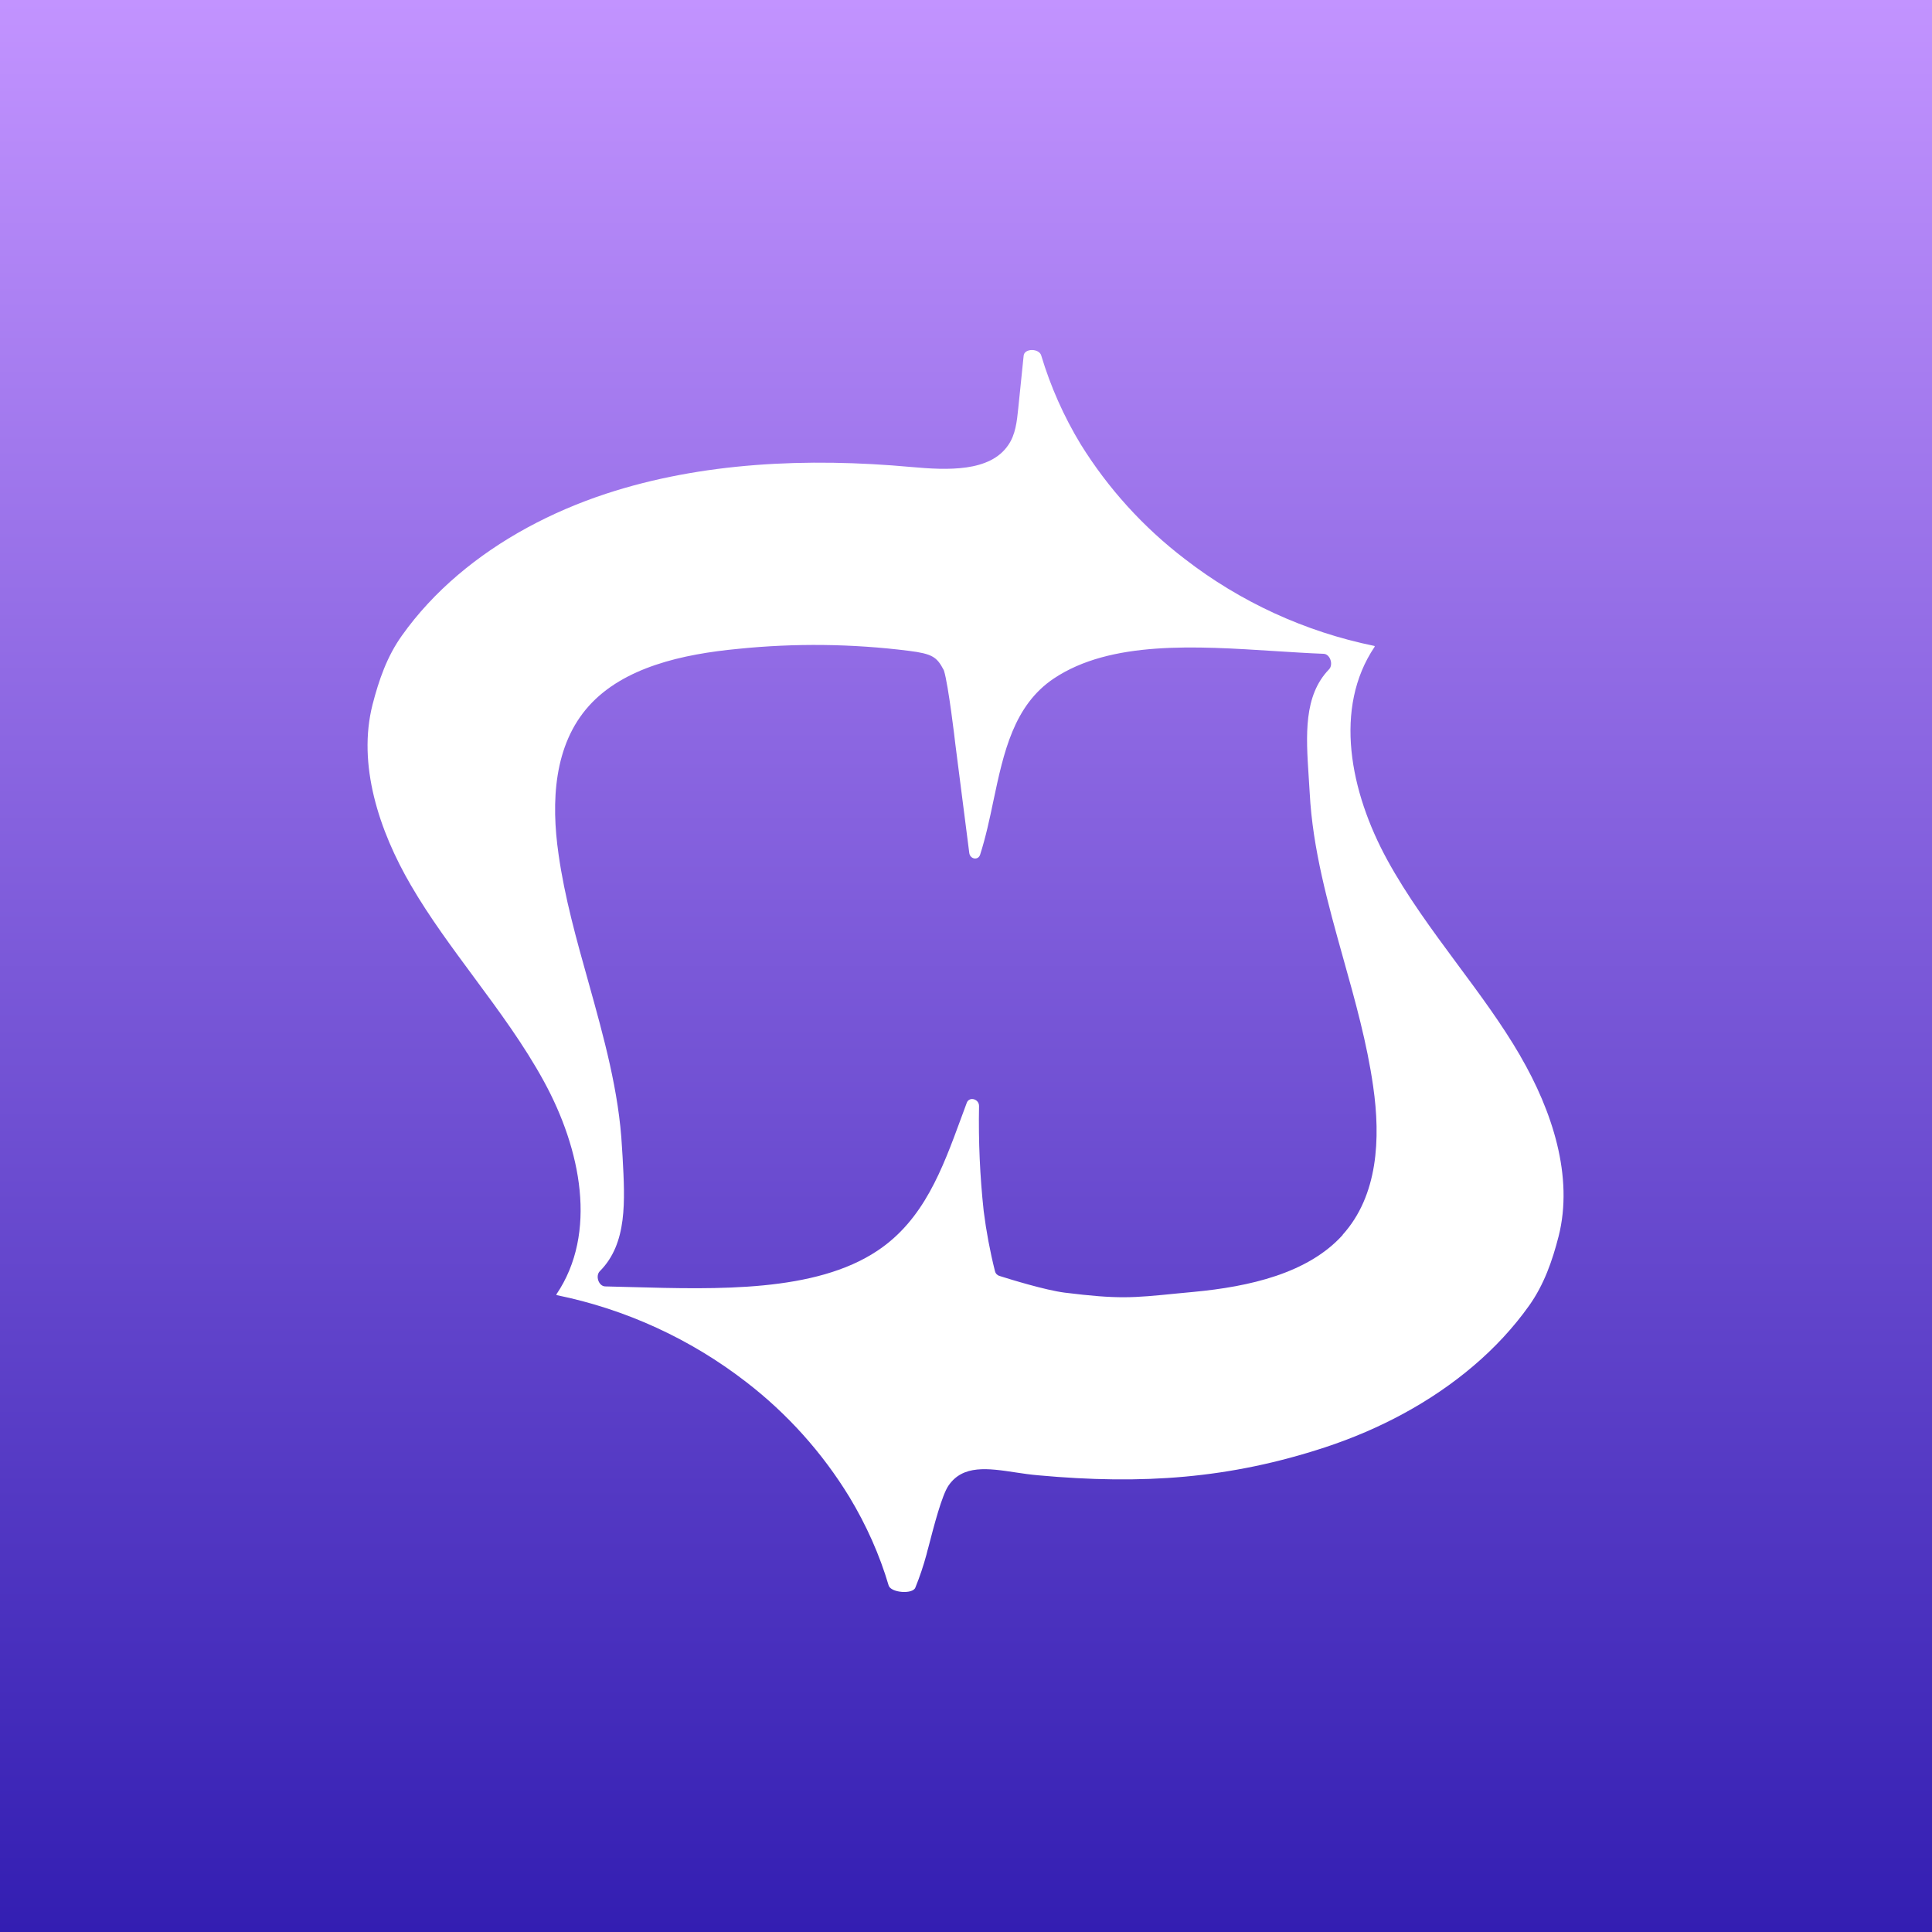
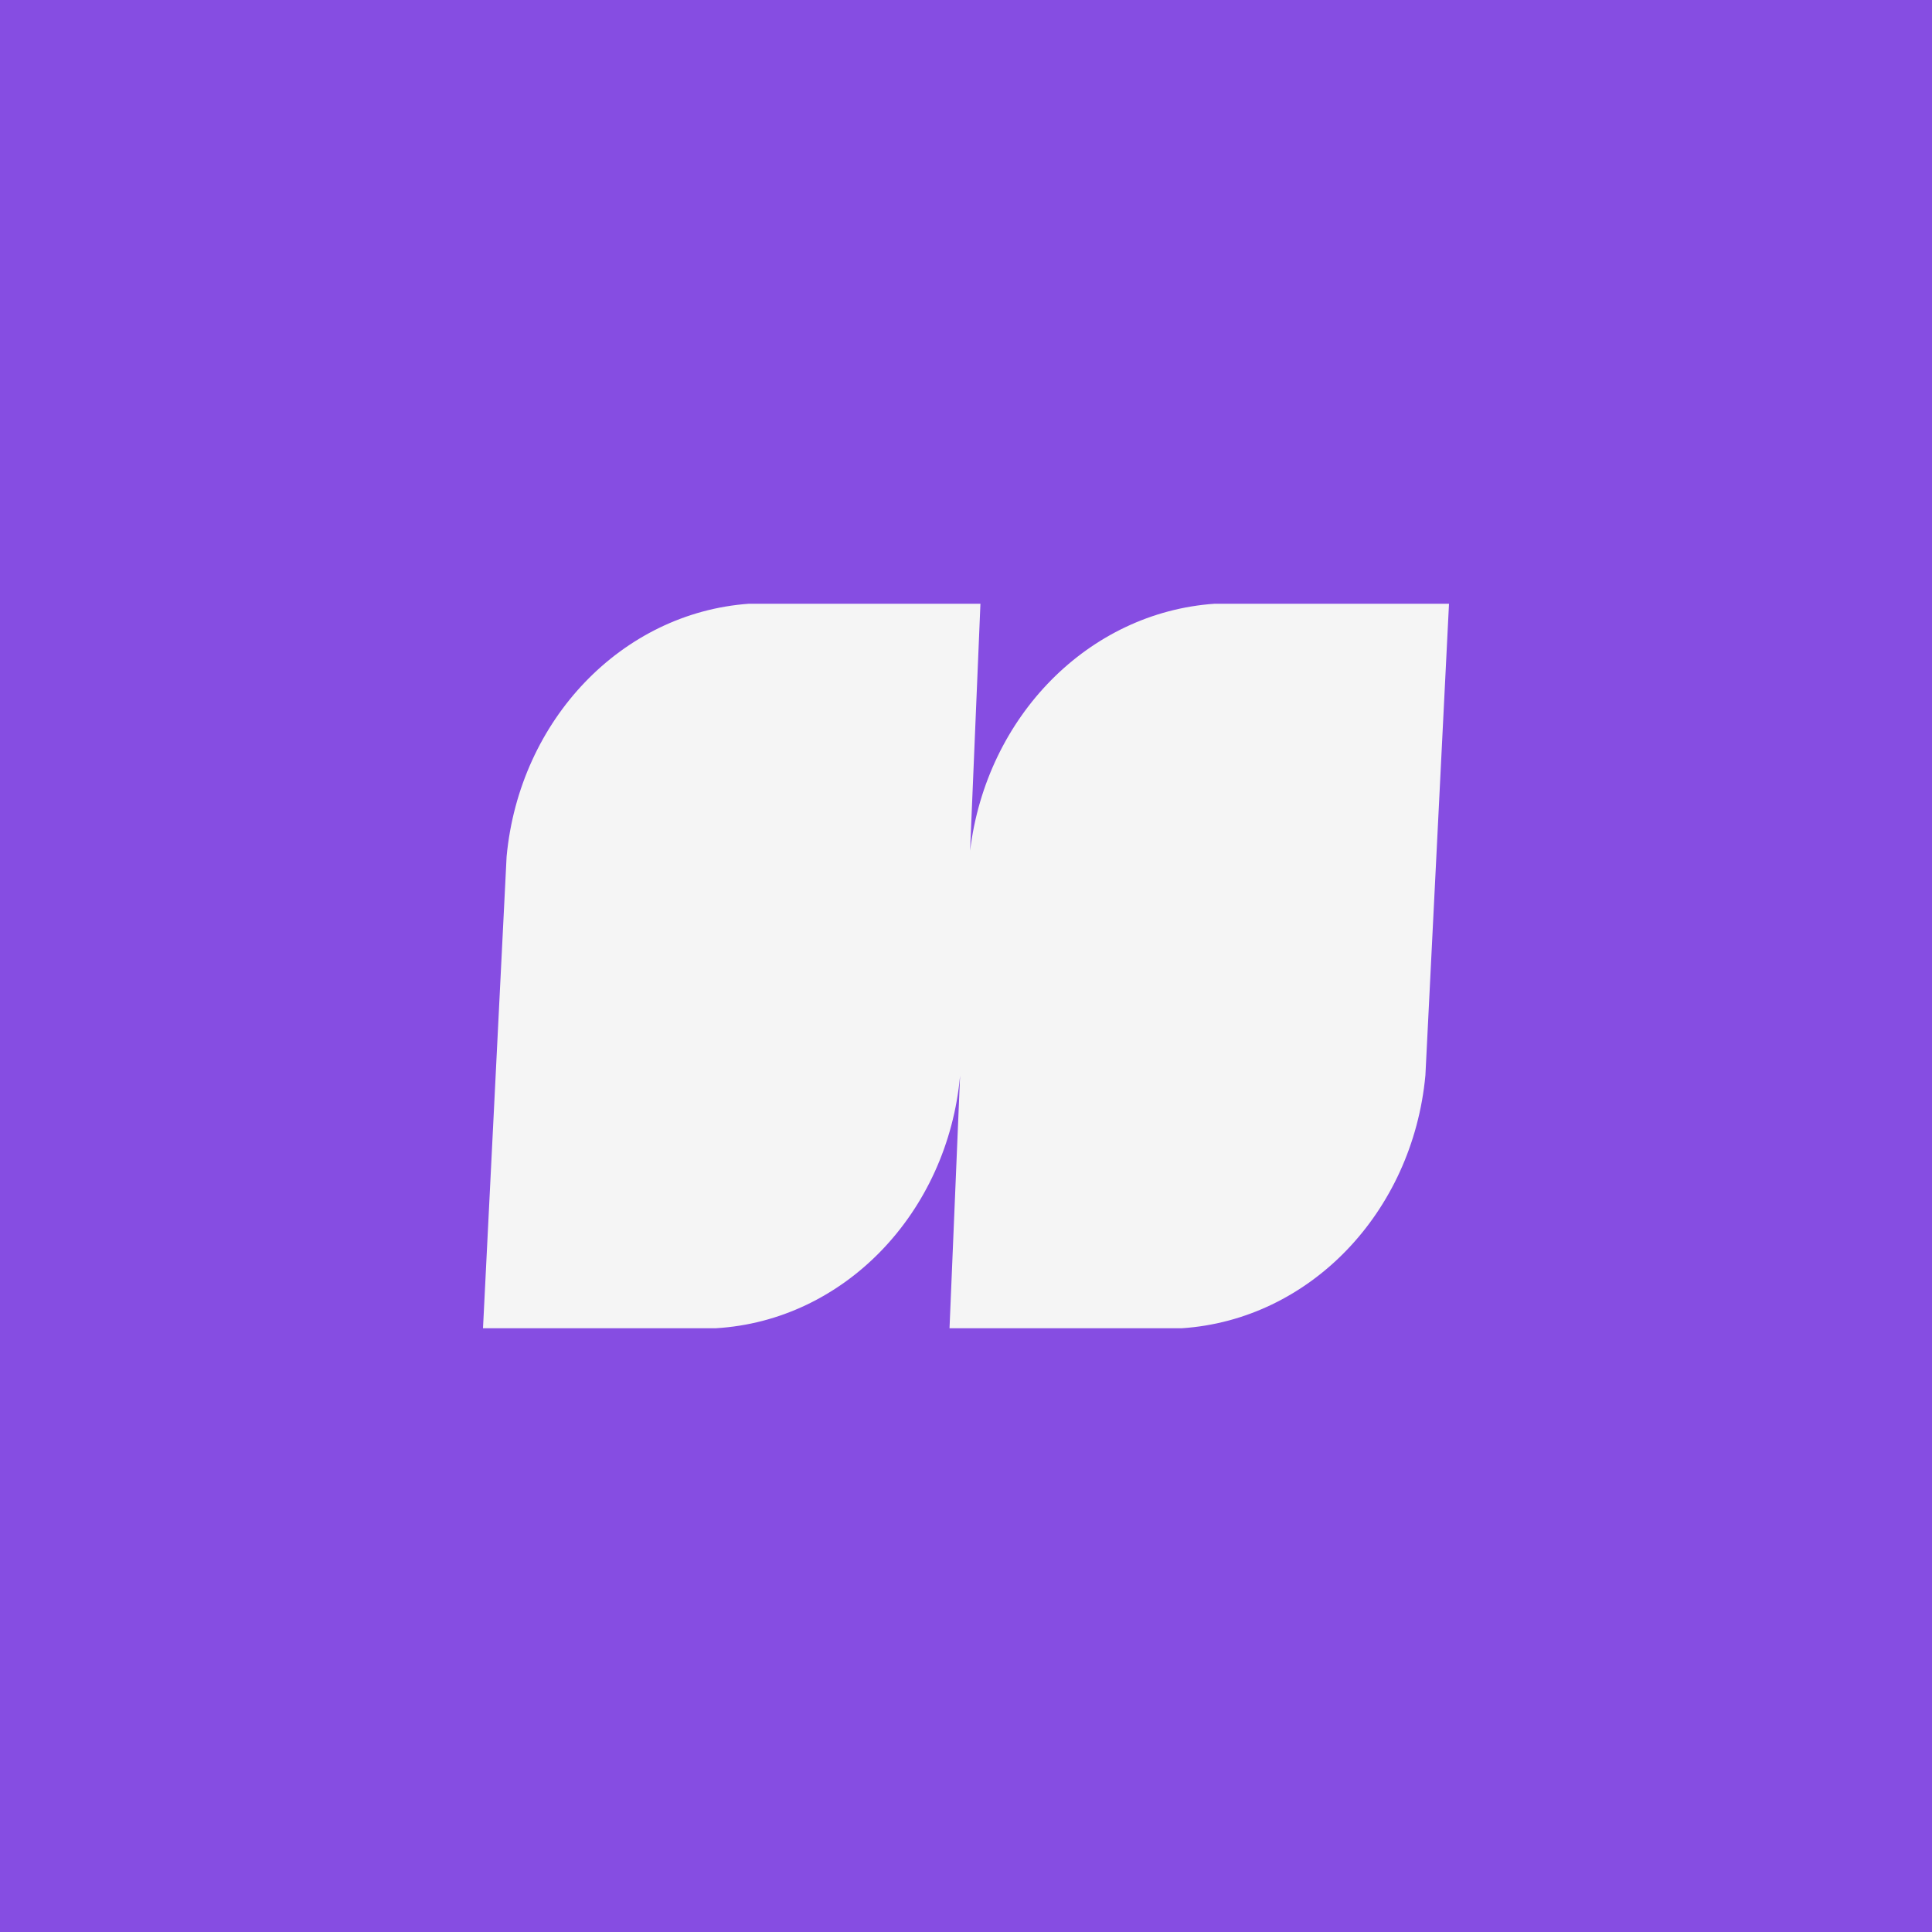
<svg xmlns="http://www.w3.org/2000/svg" width="32" height="32" fill="none" viewBox="0 0 32 32">
-   <path fill="url(#a)" d="M0 0h32v32H0z" />
-   <path fill="#fff" d="M25.18 17.487c-.308-.53-.678-1.027-1.049-1.527-.414-.56-.826-1.118-1.154-1.718-.617-1.129-.893-2.514-.209-3.529.004-.005 0-.015-.007-.015a7.615 7.615 0 0 1-3.14-1.442 7.103 7.103 0 0 1-1.723-1.9 6.358 6.358 0 0 1-.652-1.468c-.036-.121-.278-.121-.291.002l-.09.878c-.022.211-.044.43-.166.605-.304.447-1.008.416-1.605.362-1.721-.157-3.474-.077-5.057.443-.91.3-1.756.752-2.455 1.347-.35.298-.664.634-.925 1.002-.248.347-.382.738-.487 1.145-.251.99.105 2.08.636 2.991.308.53.679 1.028 1.048 1.528.414.56.826 1.117 1.154 1.718.617 1.128.893 2.514.209 3.528-.004.006 0 .015.007.015a7.612 7.612 0 0 1 3.14 1.442 7.032 7.032 0 0 1 1.704 1.9c.282.467.502.961.651 1.467.036.12.397.15.442.035a4.76 4.76 0 0 0 .185-.55c.009-.036.018-.075.03-.114.095-.367.225-.865.333-1.024.239-.352.657-.289 1.113-.22.123.019.25.037.379.048 1.72.157 3.164.056 4.747-.464.91-.3 1.756-.752 2.455-1.347.351-.298.664-.634.925-1.001.246-.347.383-.739.487-1.145.252-.99-.105-2.08-.636-2.992Zm-2.941 2.968c-.575.637-1.546.856-2.47.943l-.273.026c-.75.075-.97.096-1.863-.014-.324-.042-.9-.22-1.083-.278a.105.105 0 0 1-.07-.077 8.4 8.4 0 0 1-.187-.996 13.715 13.715 0 0 1-.077-1.738c.002-.12-.162-.164-.203-.056l-.095.257c-.31.843-.617 1.683-1.385 2.194-1.031.688-2.646.641-4.078.602l-.43-.011c-.11-.002-.167-.175-.09-.252.458-.46.417-1.16.377-1.893l-.01-.157c-.048-.921-.302-1.828-.555-2.736-.198-.705-.396-1.41-.496-2.122-.125-.866-.08-1.808.505-2.457.574-.637 1.546-.856 2.47-.943a12.5 12.5 0 0 1 2.83.033c.385.049.461.101.573.314l.006.014c.072.224.186 1.187.186 1.198l.233 1.82c.013.107.148.129.18.03.092-.287.158-.593.221-.897.168-.793.334-1.576 1.001-2.022.942-.628 2.344-.537 3.662-.453.272.017.543.035.804.045.11.003.166.18.091.257-.423.438-.382 1.091-.337 1.78.005.089.01.178.017.27.048.921.301 1.828.555 2.736.198.705.395 1.41.496 2.122.125.866.08 1.808-.505 2.457v.003Z" />
-   <defs>
-     <linearGradient id="a" x1="16" x2="16" y1="0" y2="32" gradientUnits="userSpaceOnUse">
-       <stop stop-color="#C293FF" />
-       <stop offset="1" stop-color="#331EB2" />
-     </linearGradient>
-   </defs>
+   <path fill="#864DE2" d="M0 0h32v32H0z" />
+   <path fill="#F5F5F5" d="M16.068 14.089c.271-2.225 1.962-3.944 4.048-4.089H24l-.391 7.813c-.213 2.275-1.921 4.047-4.034 4.187h-3.848l.175-4.184c-.206 2.27-1.917 4.059-4.048 4.184H8l.391-7.814C8.604 11.92 10.3 10.152 12.402 10h3.837z" />
</svg>
